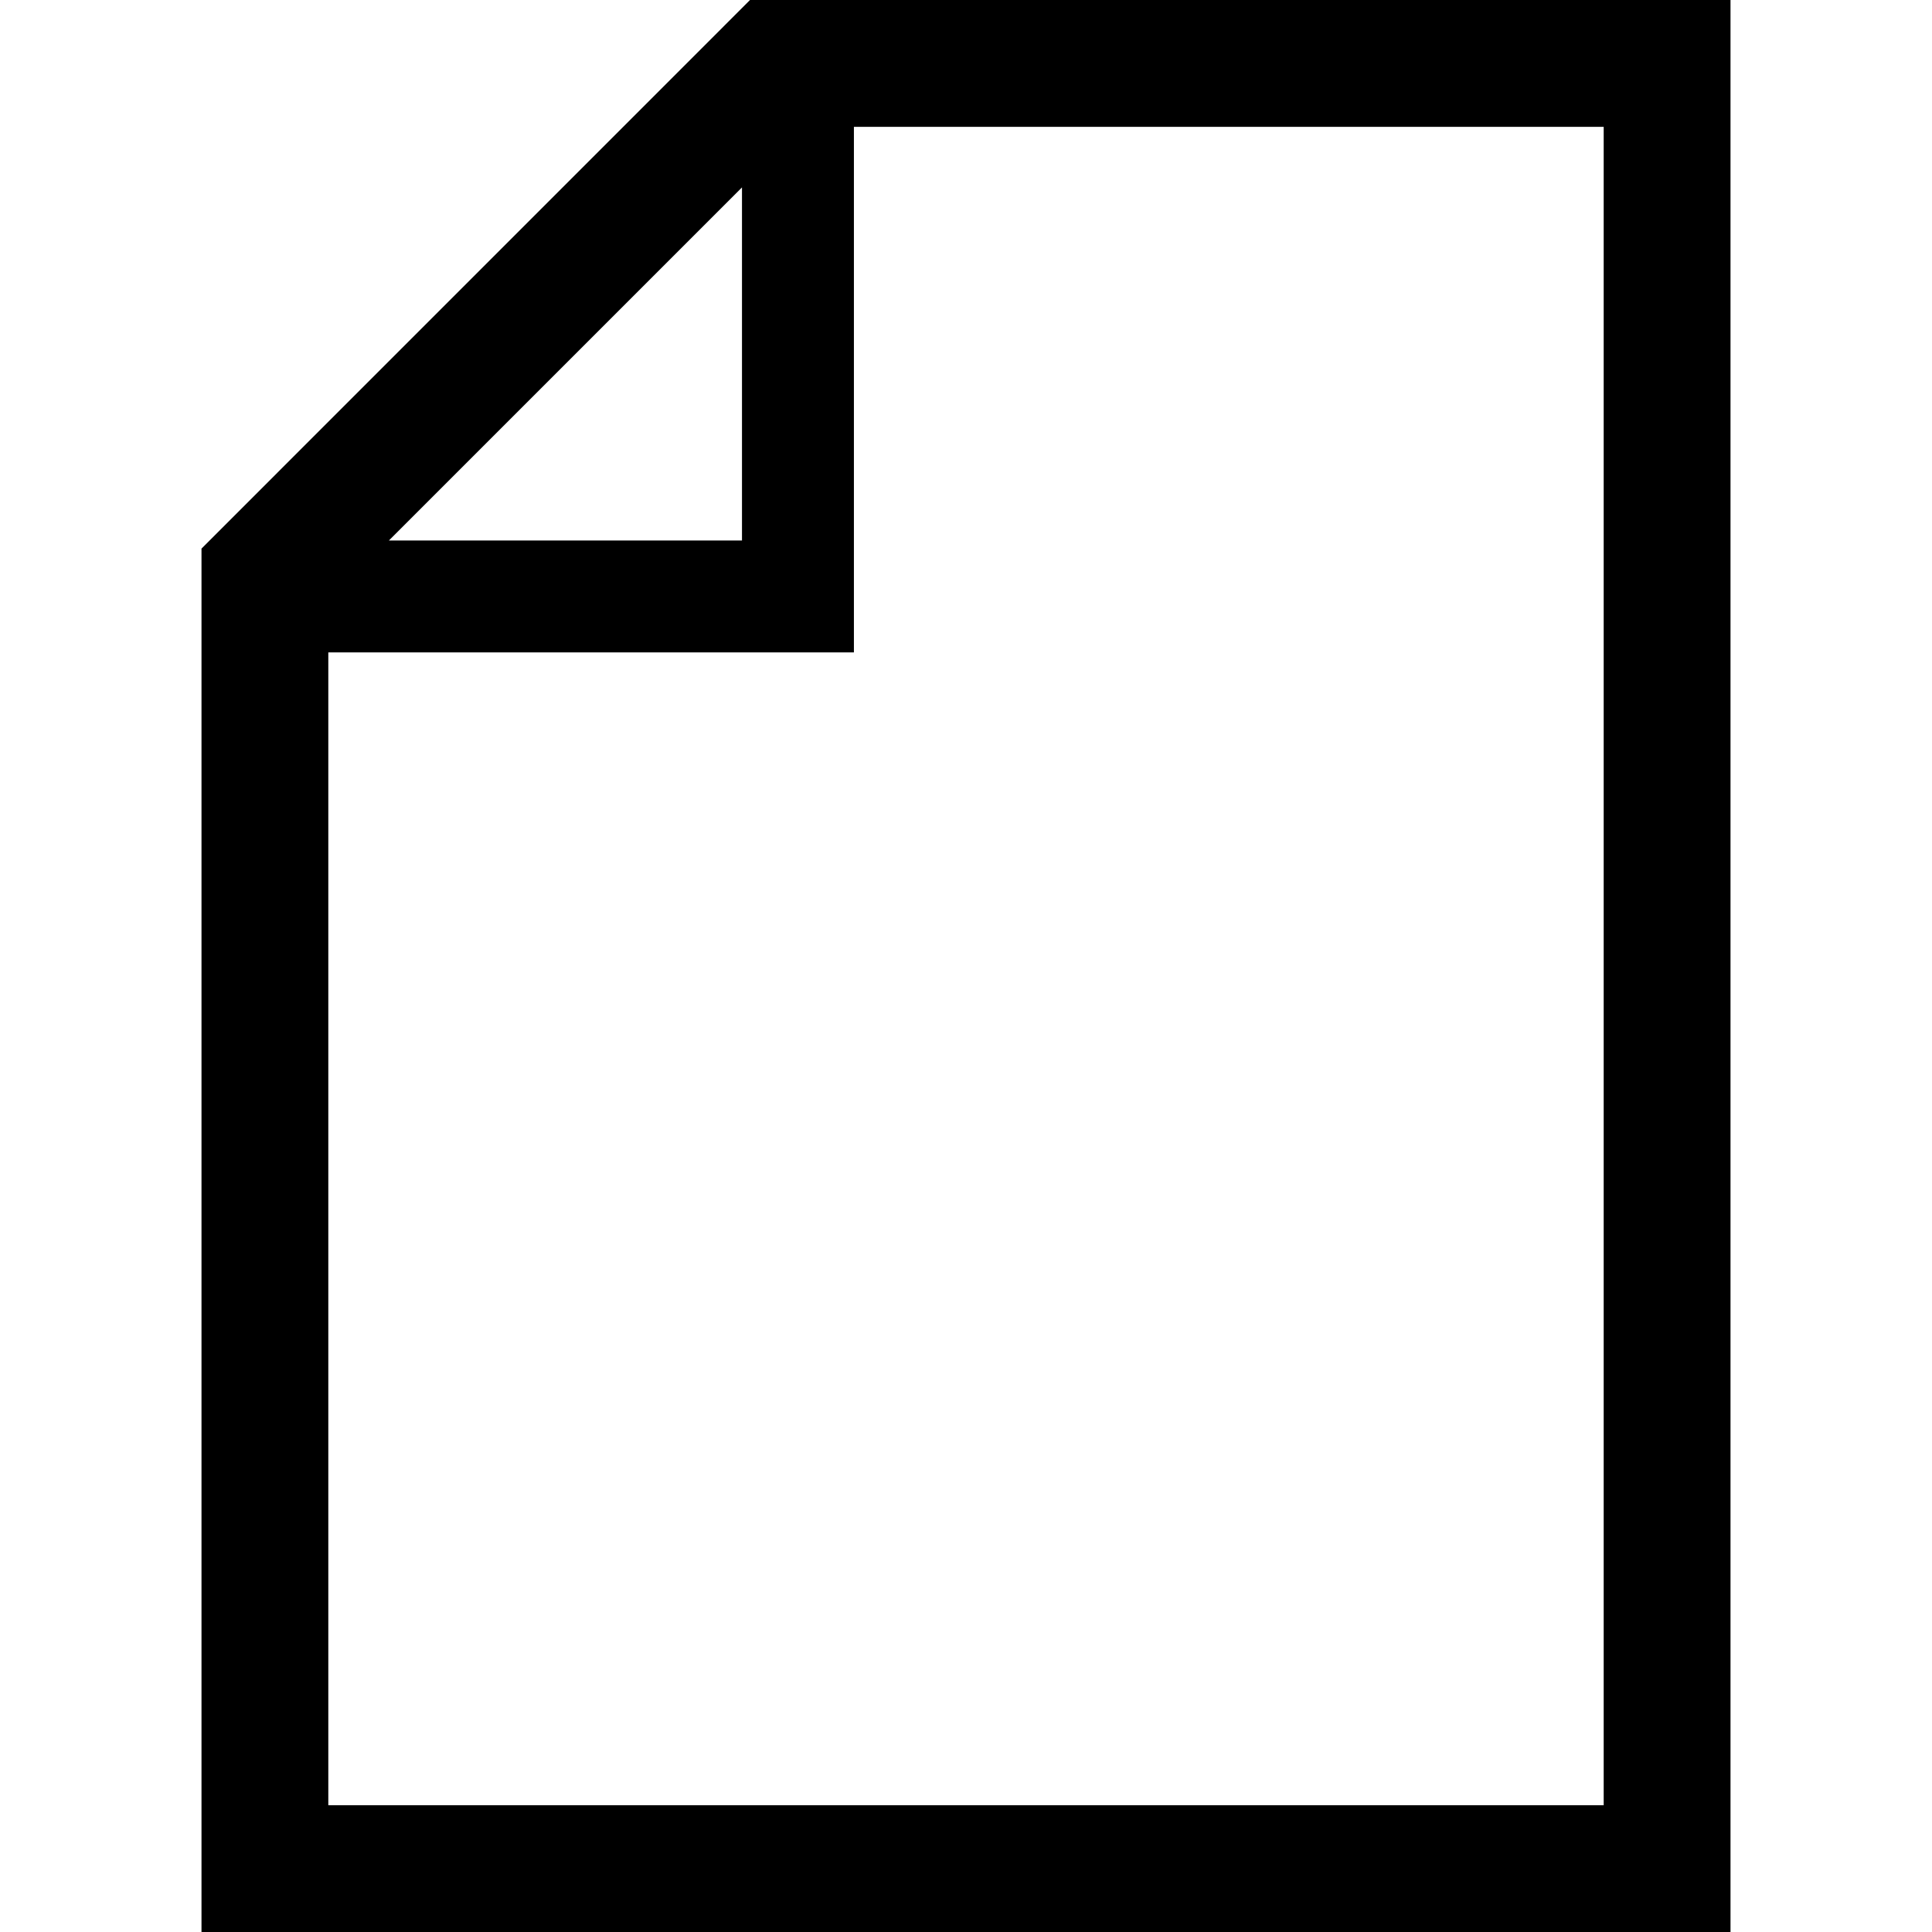
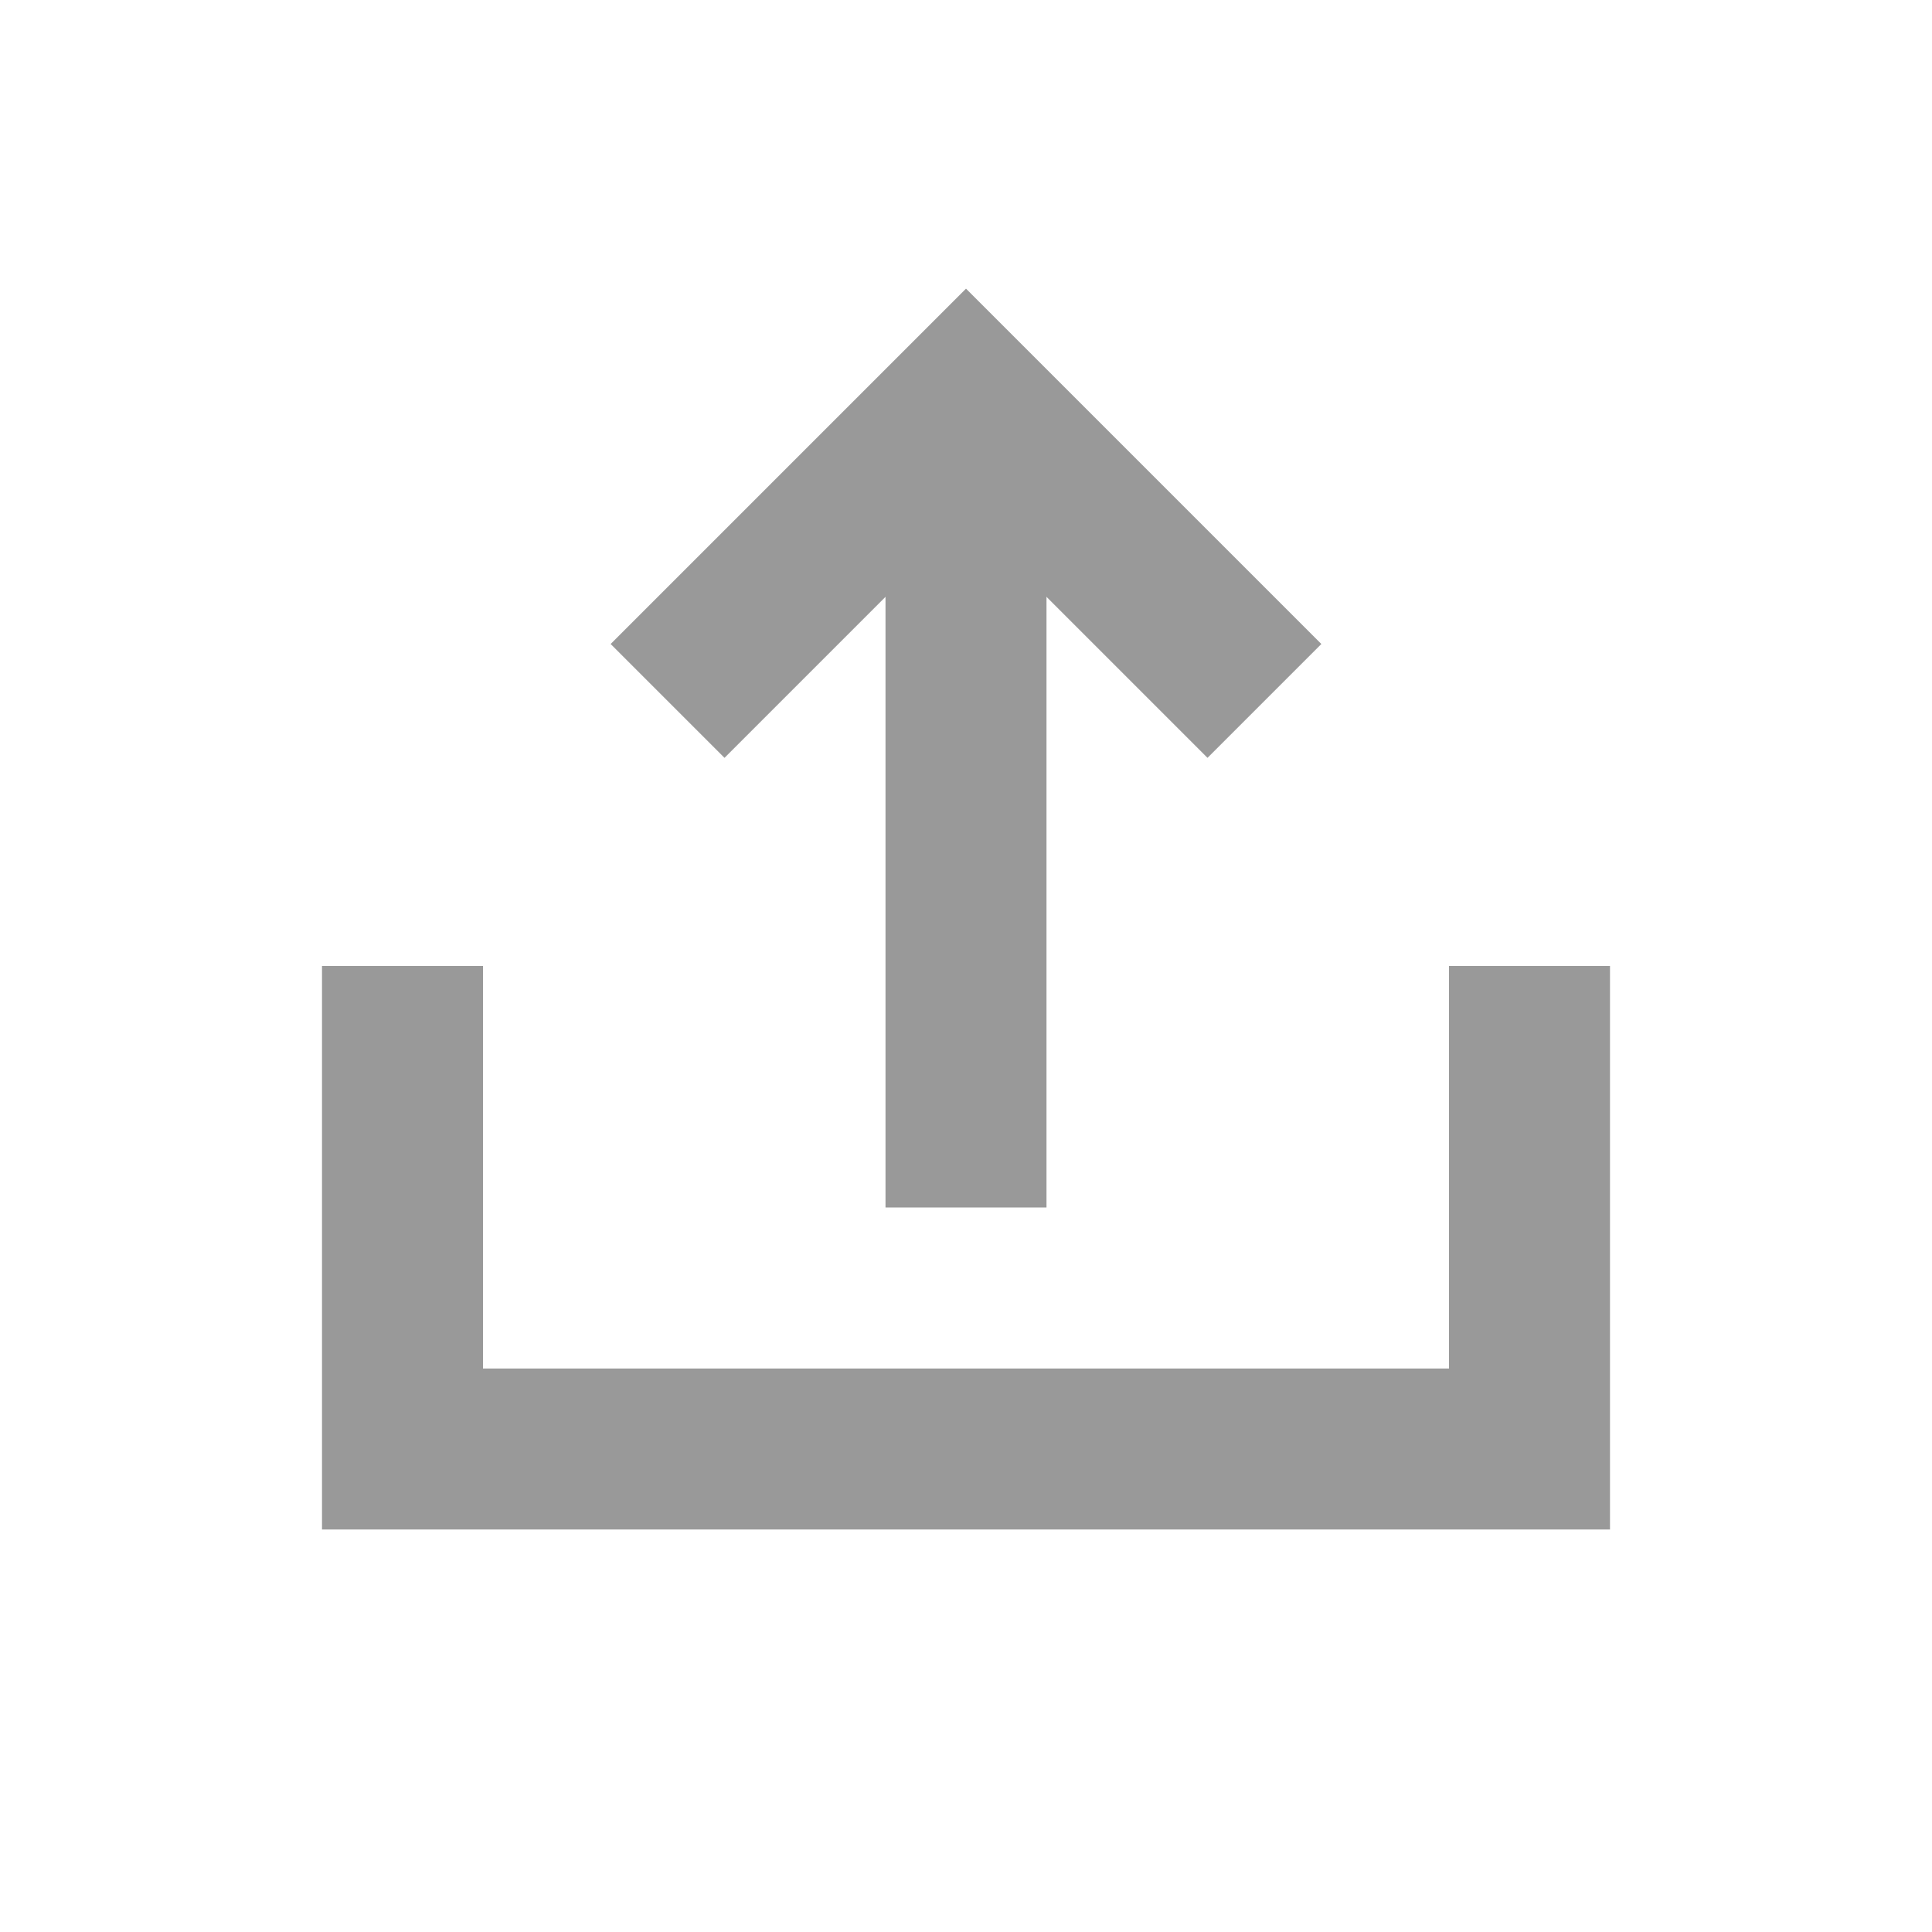
- <svg xmlns="http://www.w3.org/2000/svg" version="1.1" id="_x32_" x="0px" y="0px" viewBox="0 0 512 512" style="width: 64px; height: 64px; opacity: 1;" xml:space="preserve">
-   <style type="text/css">
- 	.st0{fill:#4B4B4B;}
- </style>
-   <g>
-     <path class="st0" d="M198.765,0L53.398,145.383V512h405.204V0H198.765z M196.634,49.667v93.576h-93.577L196.634,49.667z    M424.995,478.393H87.005V172.897h139.29V33.614h198.7V478.393z" style="fill: rgb(0, 0, 0);" />
-   </g>
+ <svg xmlns="http://www.w3.org/2000/svg" width="48px" height="48px" viewBox="0 0 24 24" aria-labelledby="shareIconTitle" stroke="#999" stroke-width="2" stroke-linecap="square" stroke-linejoin="miter" fill="none" color="#999">
+   <path d="M12 14V6" />
+   <path d="M9 8L12 5L15 8" />
+   <path d="M5 13V18H19V13" />
</svg>
